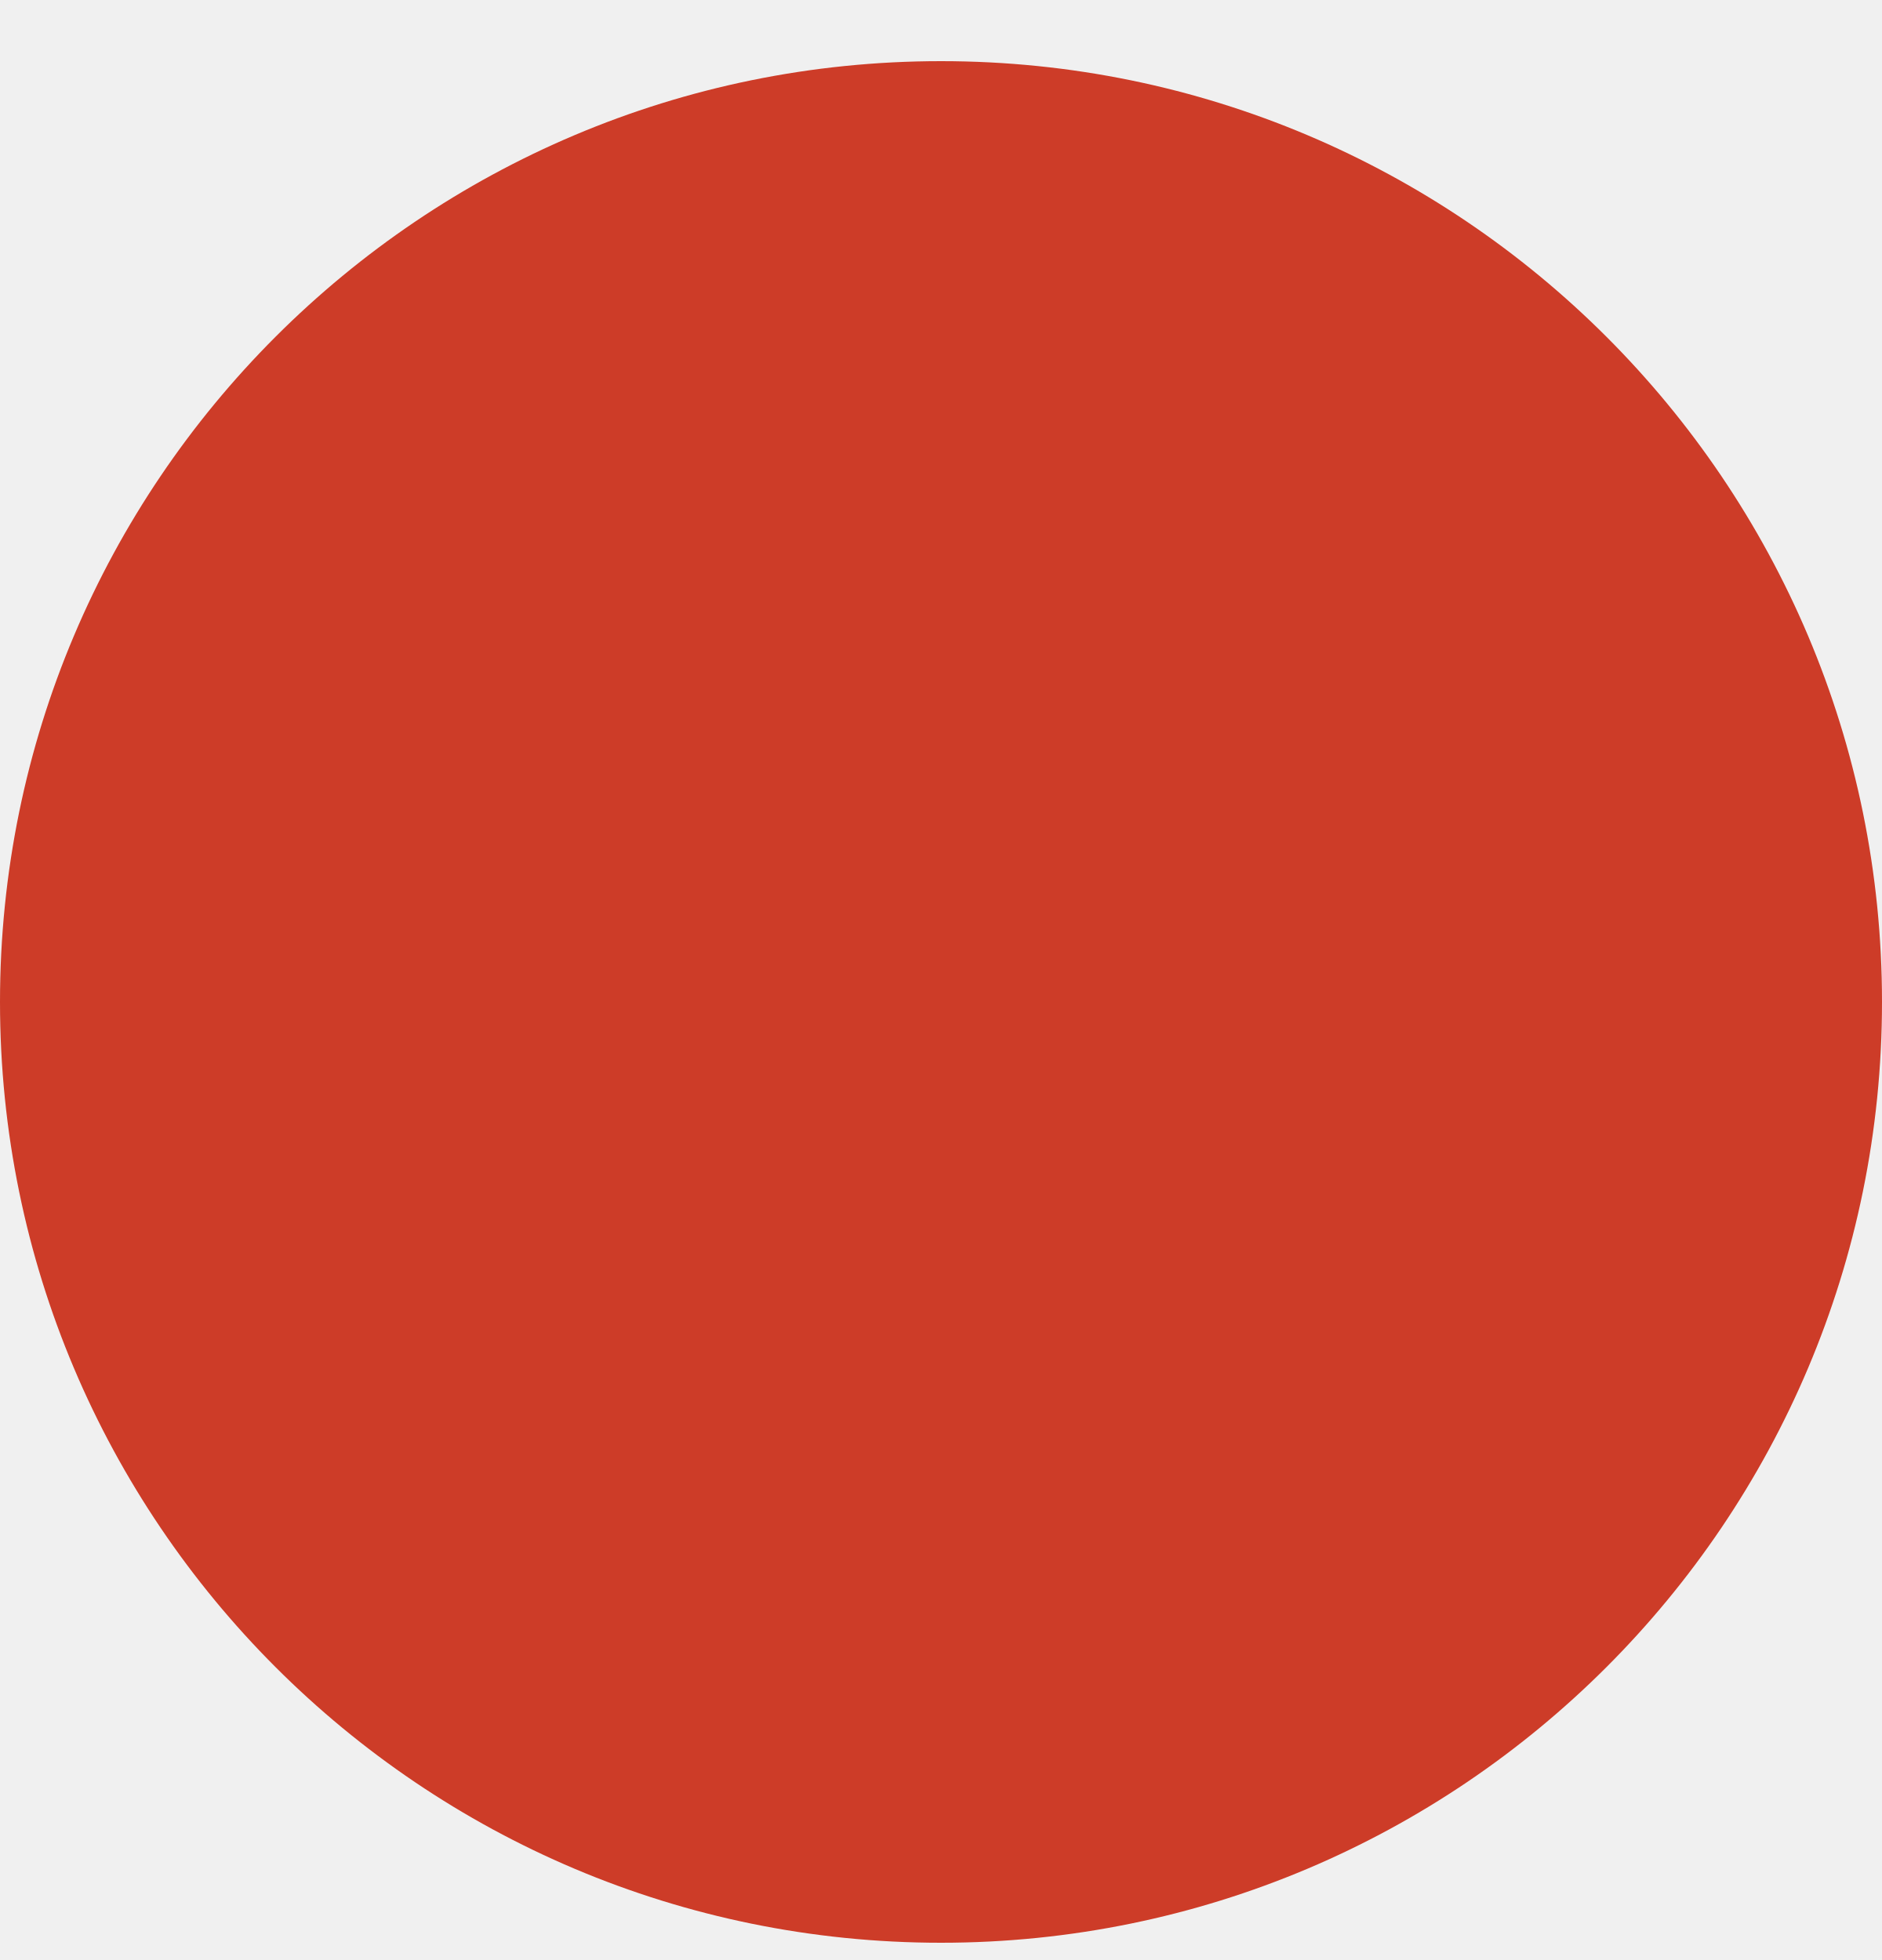
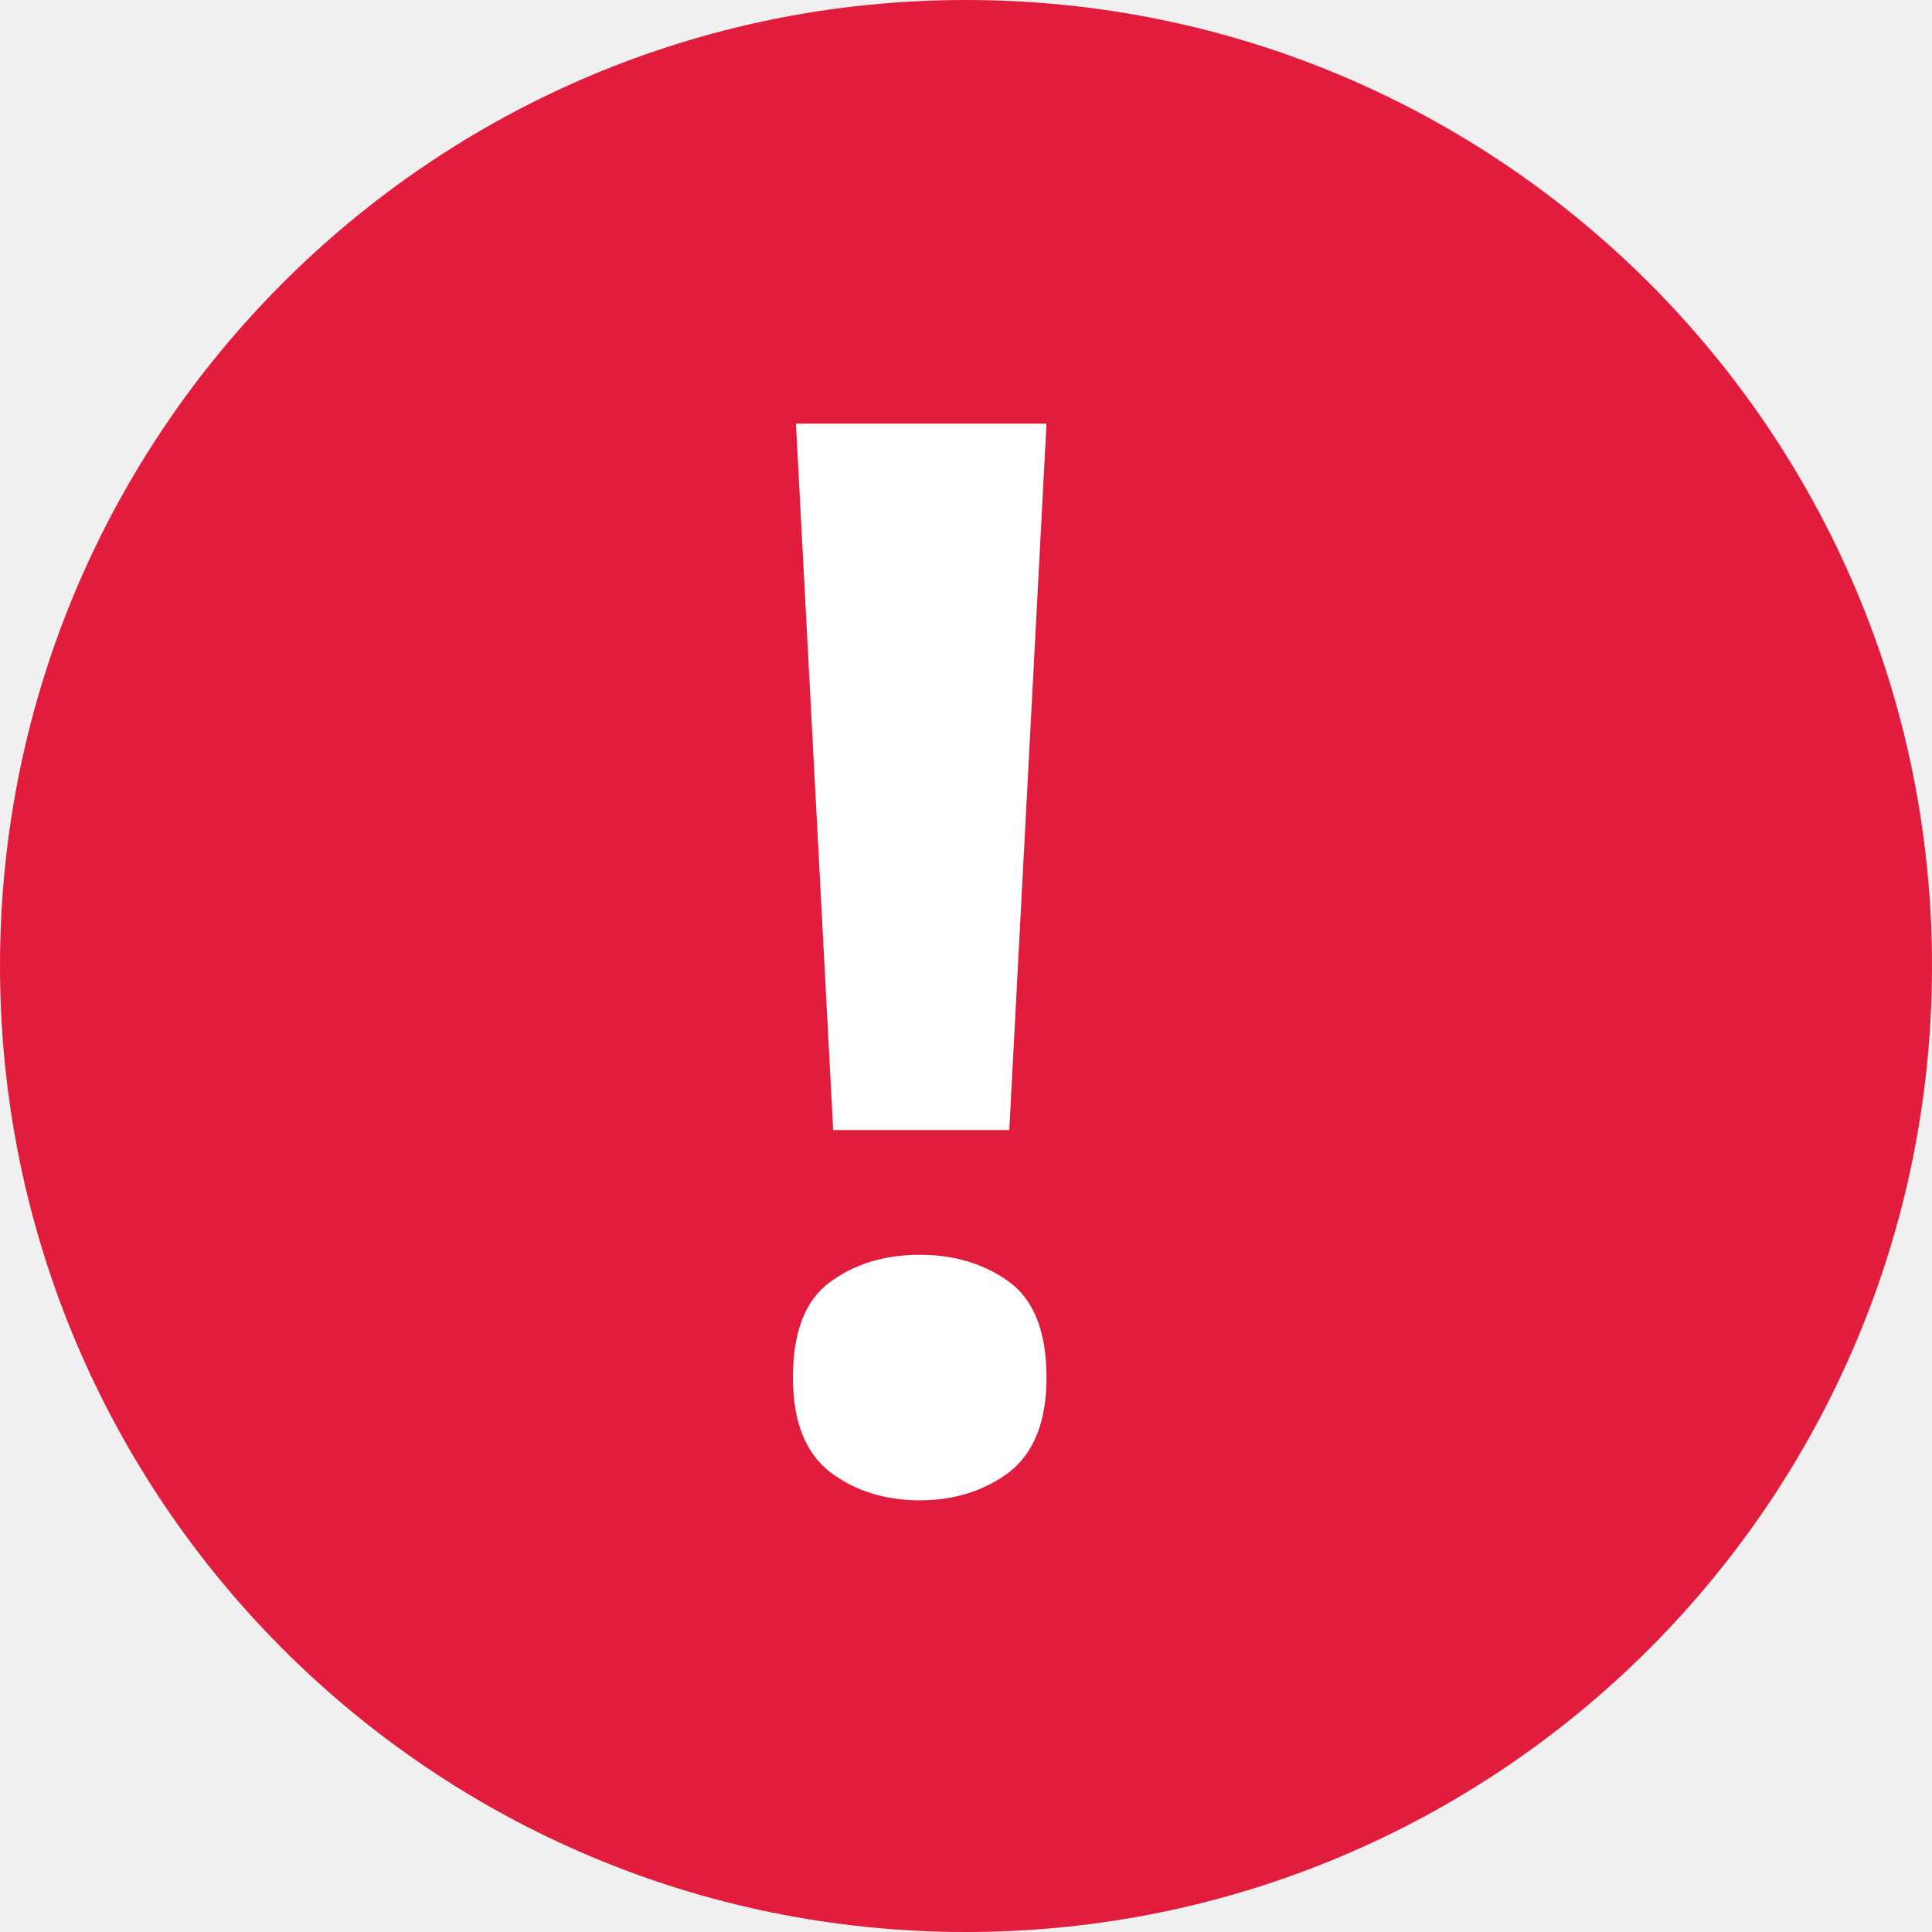
- <svg xmlns="http://www.w3.org/2000/svg" width="24px" height="25px" viewBox="0 0 24 25" version="1.1">
+ <svg xmlns="http://www.w3.org/2000/svg" width="30px" height="30px" viewBox="0 0 30 30" version="1.1">
  <defs />
-   <g stroke="none" stroke-width="1" fill="none" fill-rule="evenodd">
-     <g fill="#CD3C28">
-       <g>
-         <g>
-           <g>
-             <g>
-               <circle cx="12" cy="12.78" r="12" />
-             </g>
-           </g>
-         </g>
-       </g>
+   <g id="Page-2" stroke="none" stroke-width="1" fill="none" fill-rule="evenodd">
+     <g id="ico-danger">
+       <path d="M14.998,0 C6.714,0 0,6.713 0,14.998 C0,23.285 6.714,30 14.998,30 C23.282,30 30,23.285 30,14.998 C30,6.713 23.282,0 14.998,0" id="Fill-1" fill="#E21C3D" />
+       <text id="!" font-family="SourceSansPro-Bold, Source Sans Pro" font-size="23" font-weight="bold" fill="#FFFFFF">
+         <tspan x="11" y="23">!</tspan>
+       </text>
    </g>
  </g>
</svg>
